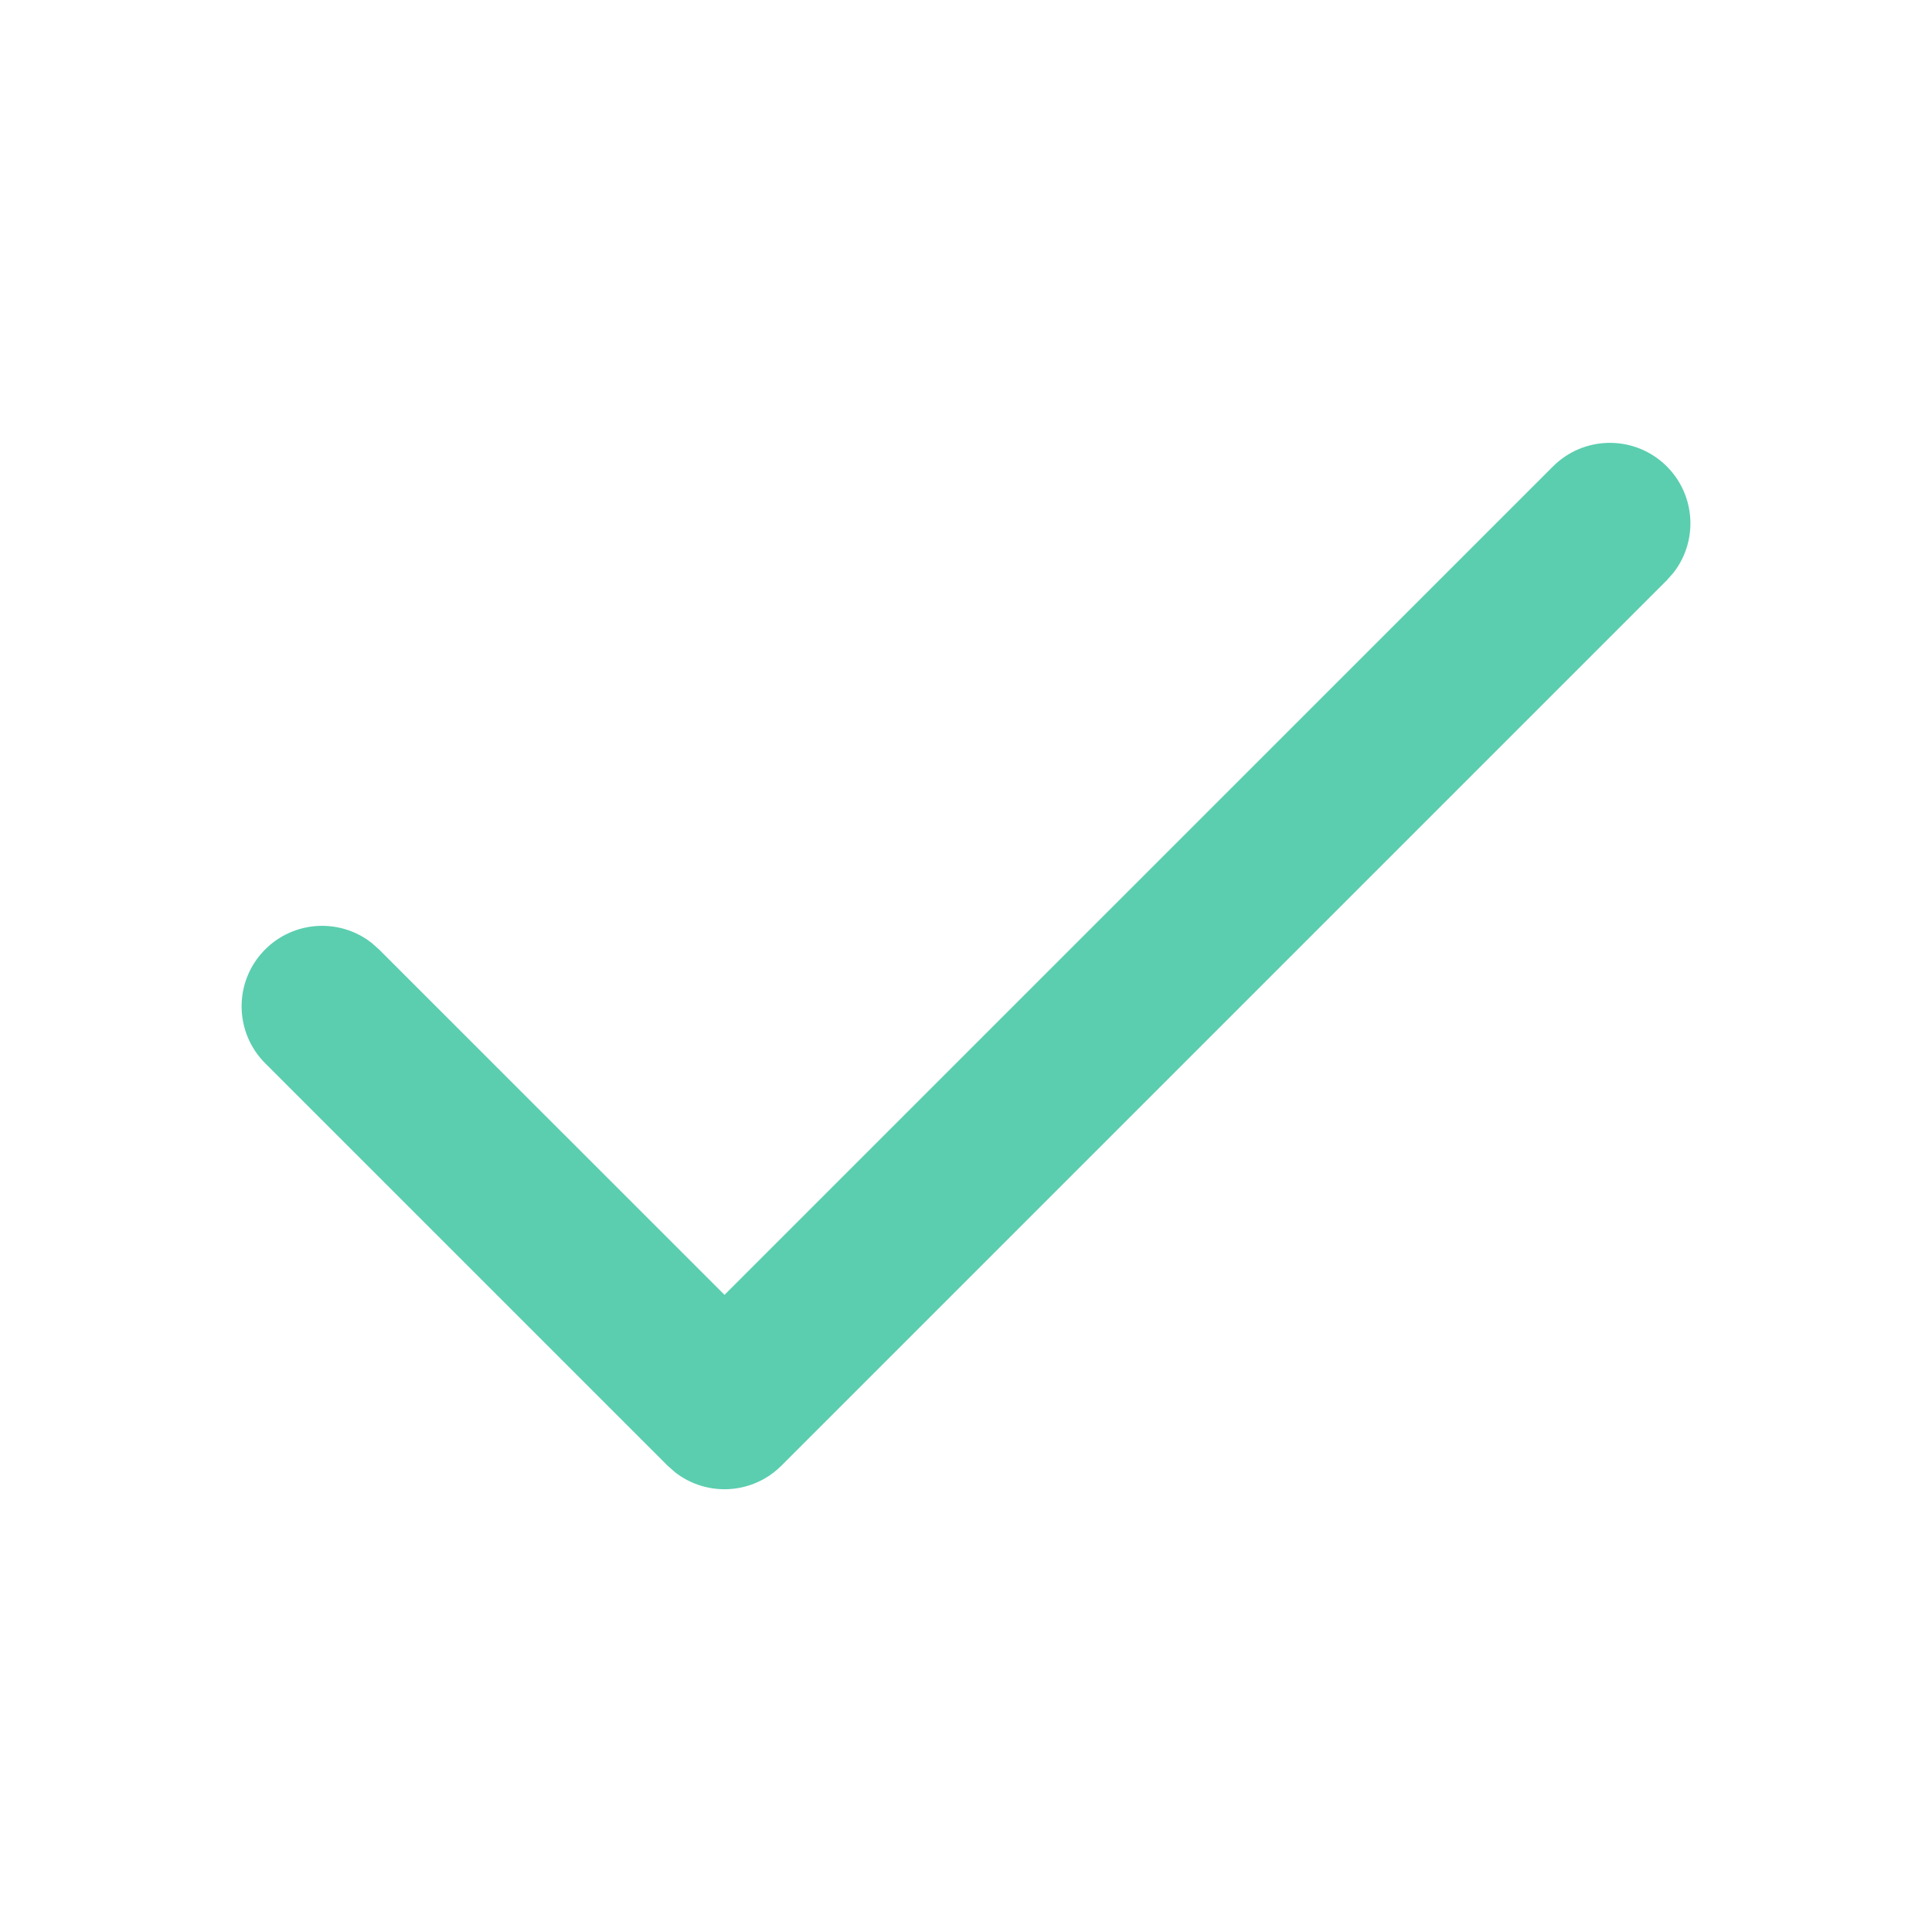
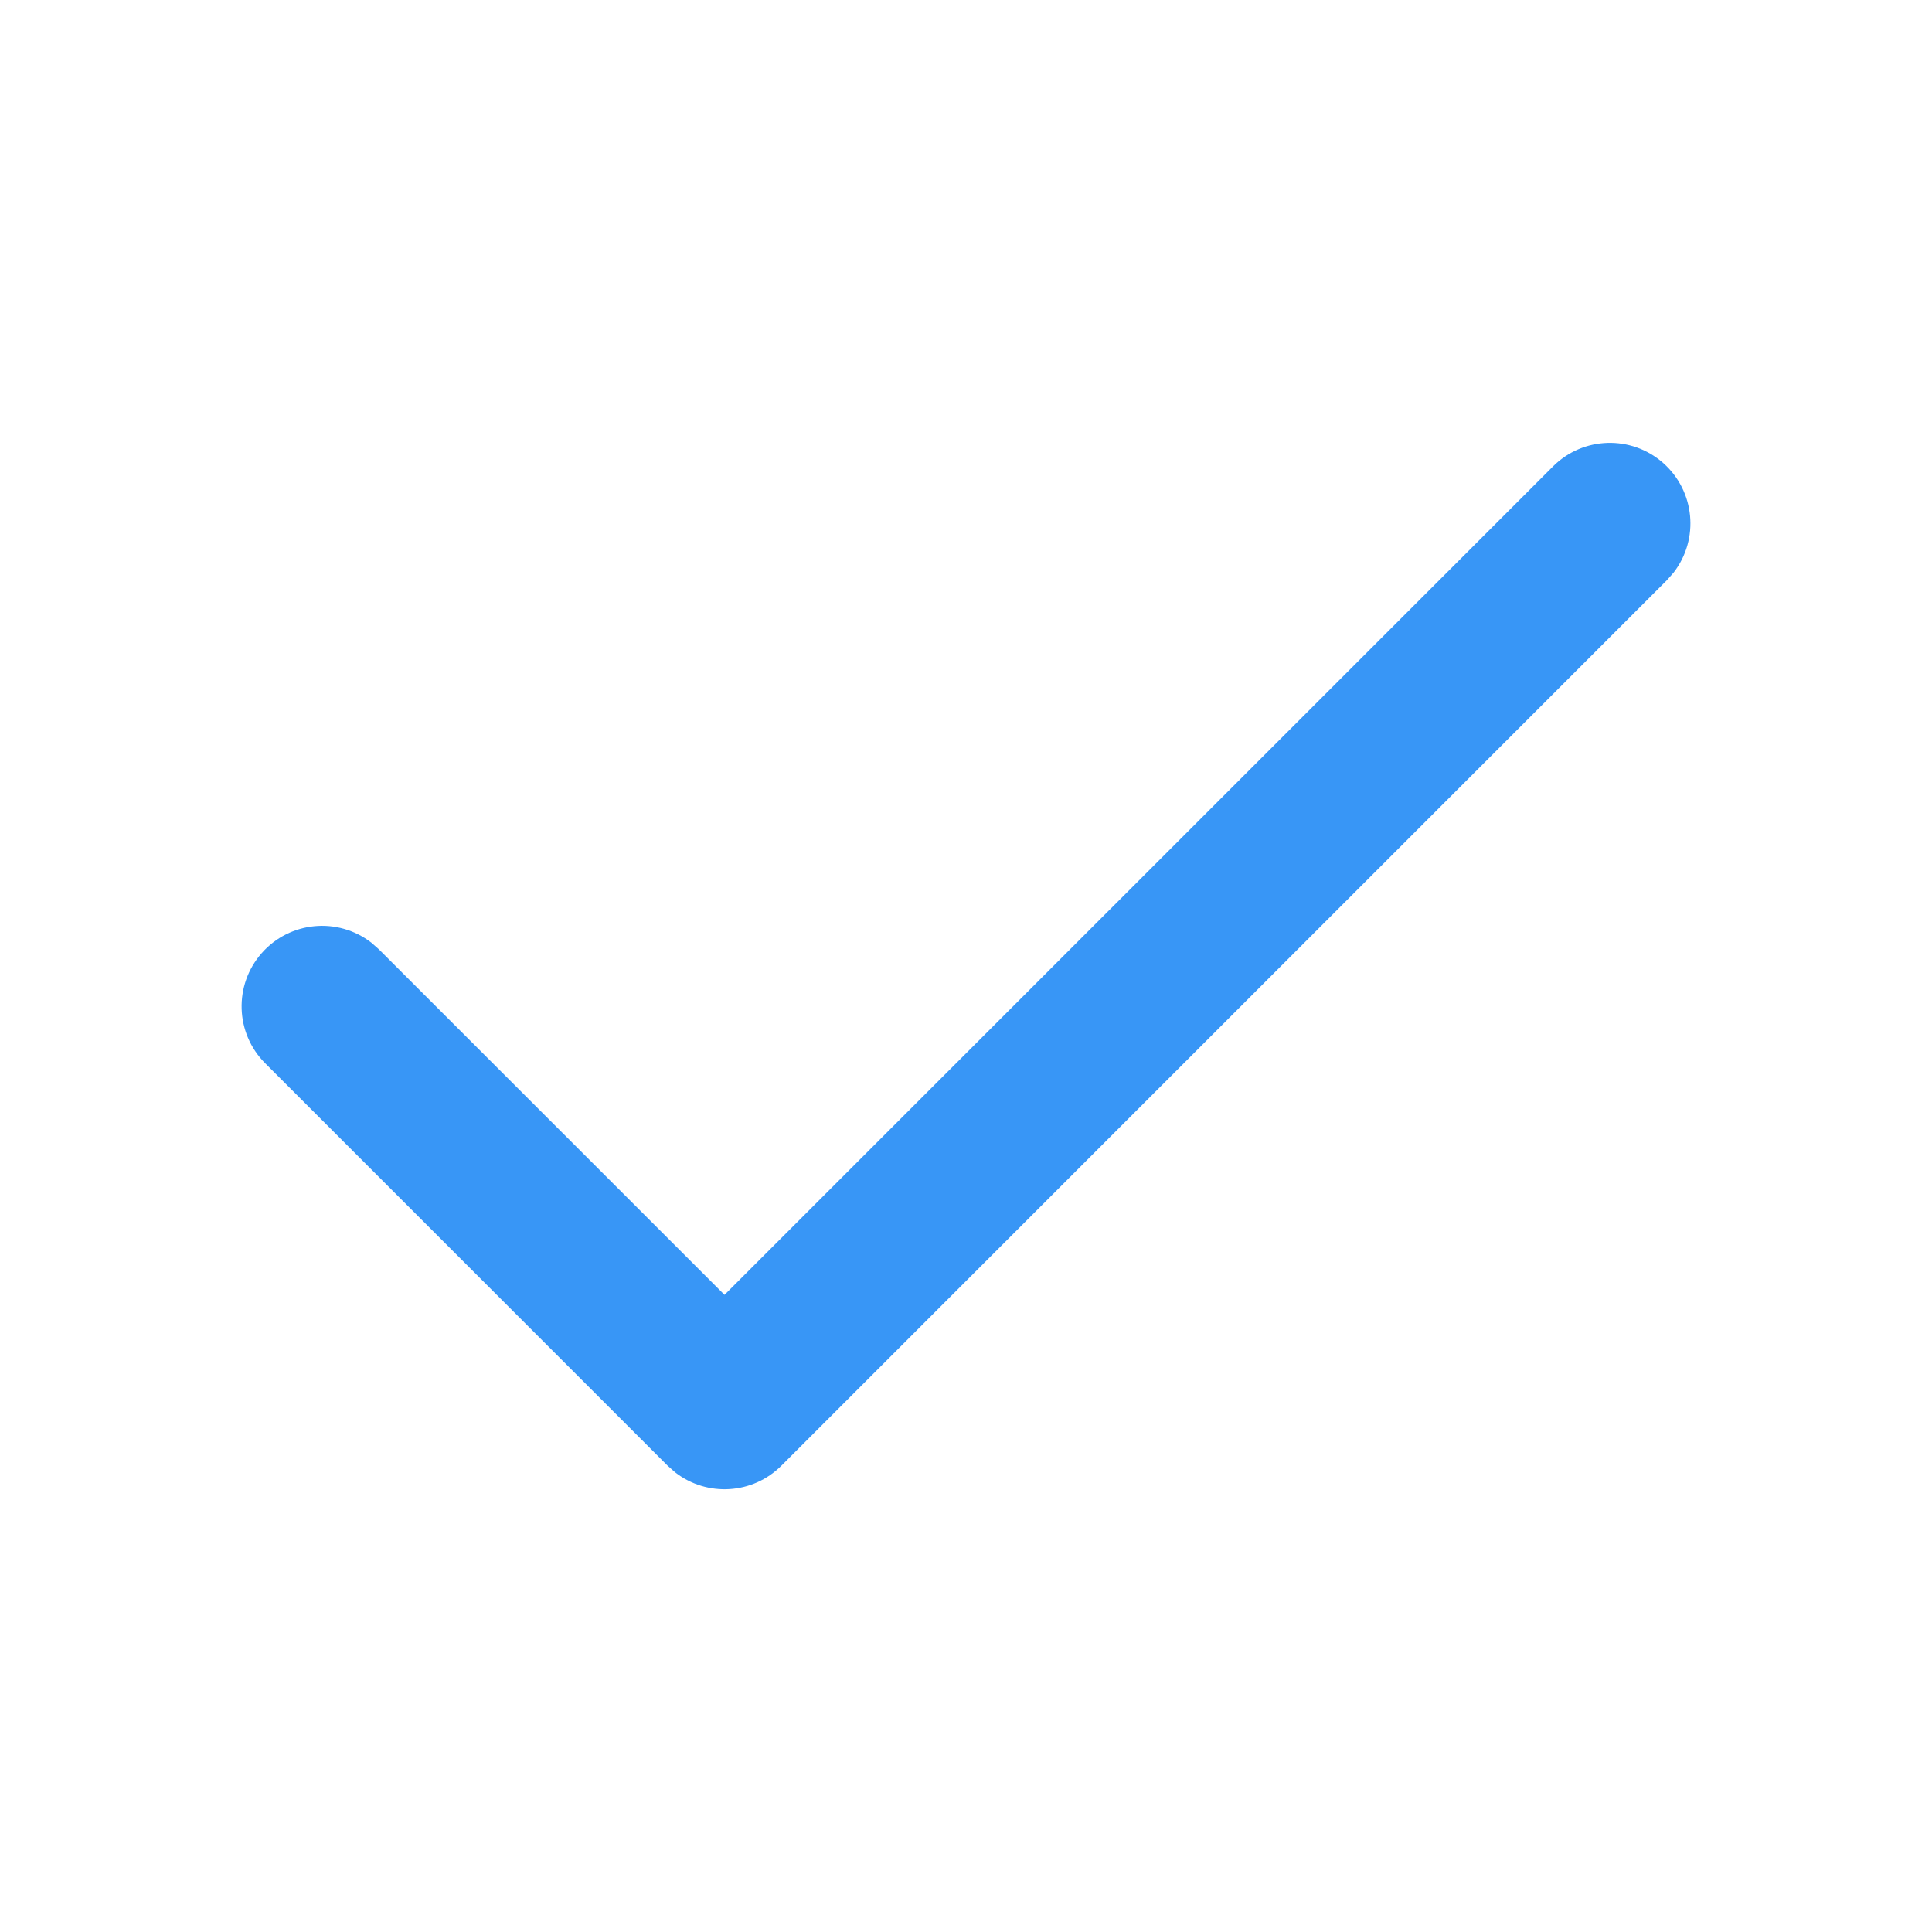
<svg xmlns="http://www.w3.org/2000/svg" width="24" height="24" viewBox="0 0 24 24">
-   <path fill="#5bceaf" fill-rule="evenodd" d="M19.293 5.793a1 1 0 0 1 1.497 1.32l-.083.094-11 11a1 1 0 0 1-1.32.083l-.094-.083-5-5a1 1 0 0 1 1.32-1.497l.094.083L9 16.085 19.293 5.793z" />
+   <path fill="#3896f6" fill-rule="evenodd" d="M19.293 5.793a1 1 0 0 1 1.497 1.32l-.083.094-11 11a1 1 0 0 1-1.32.083l-.094-.083-5-5a1 1 0 0 1 1.32-1.497l.094.083L9 16.085 19.293 5.793z" />
</svg>
